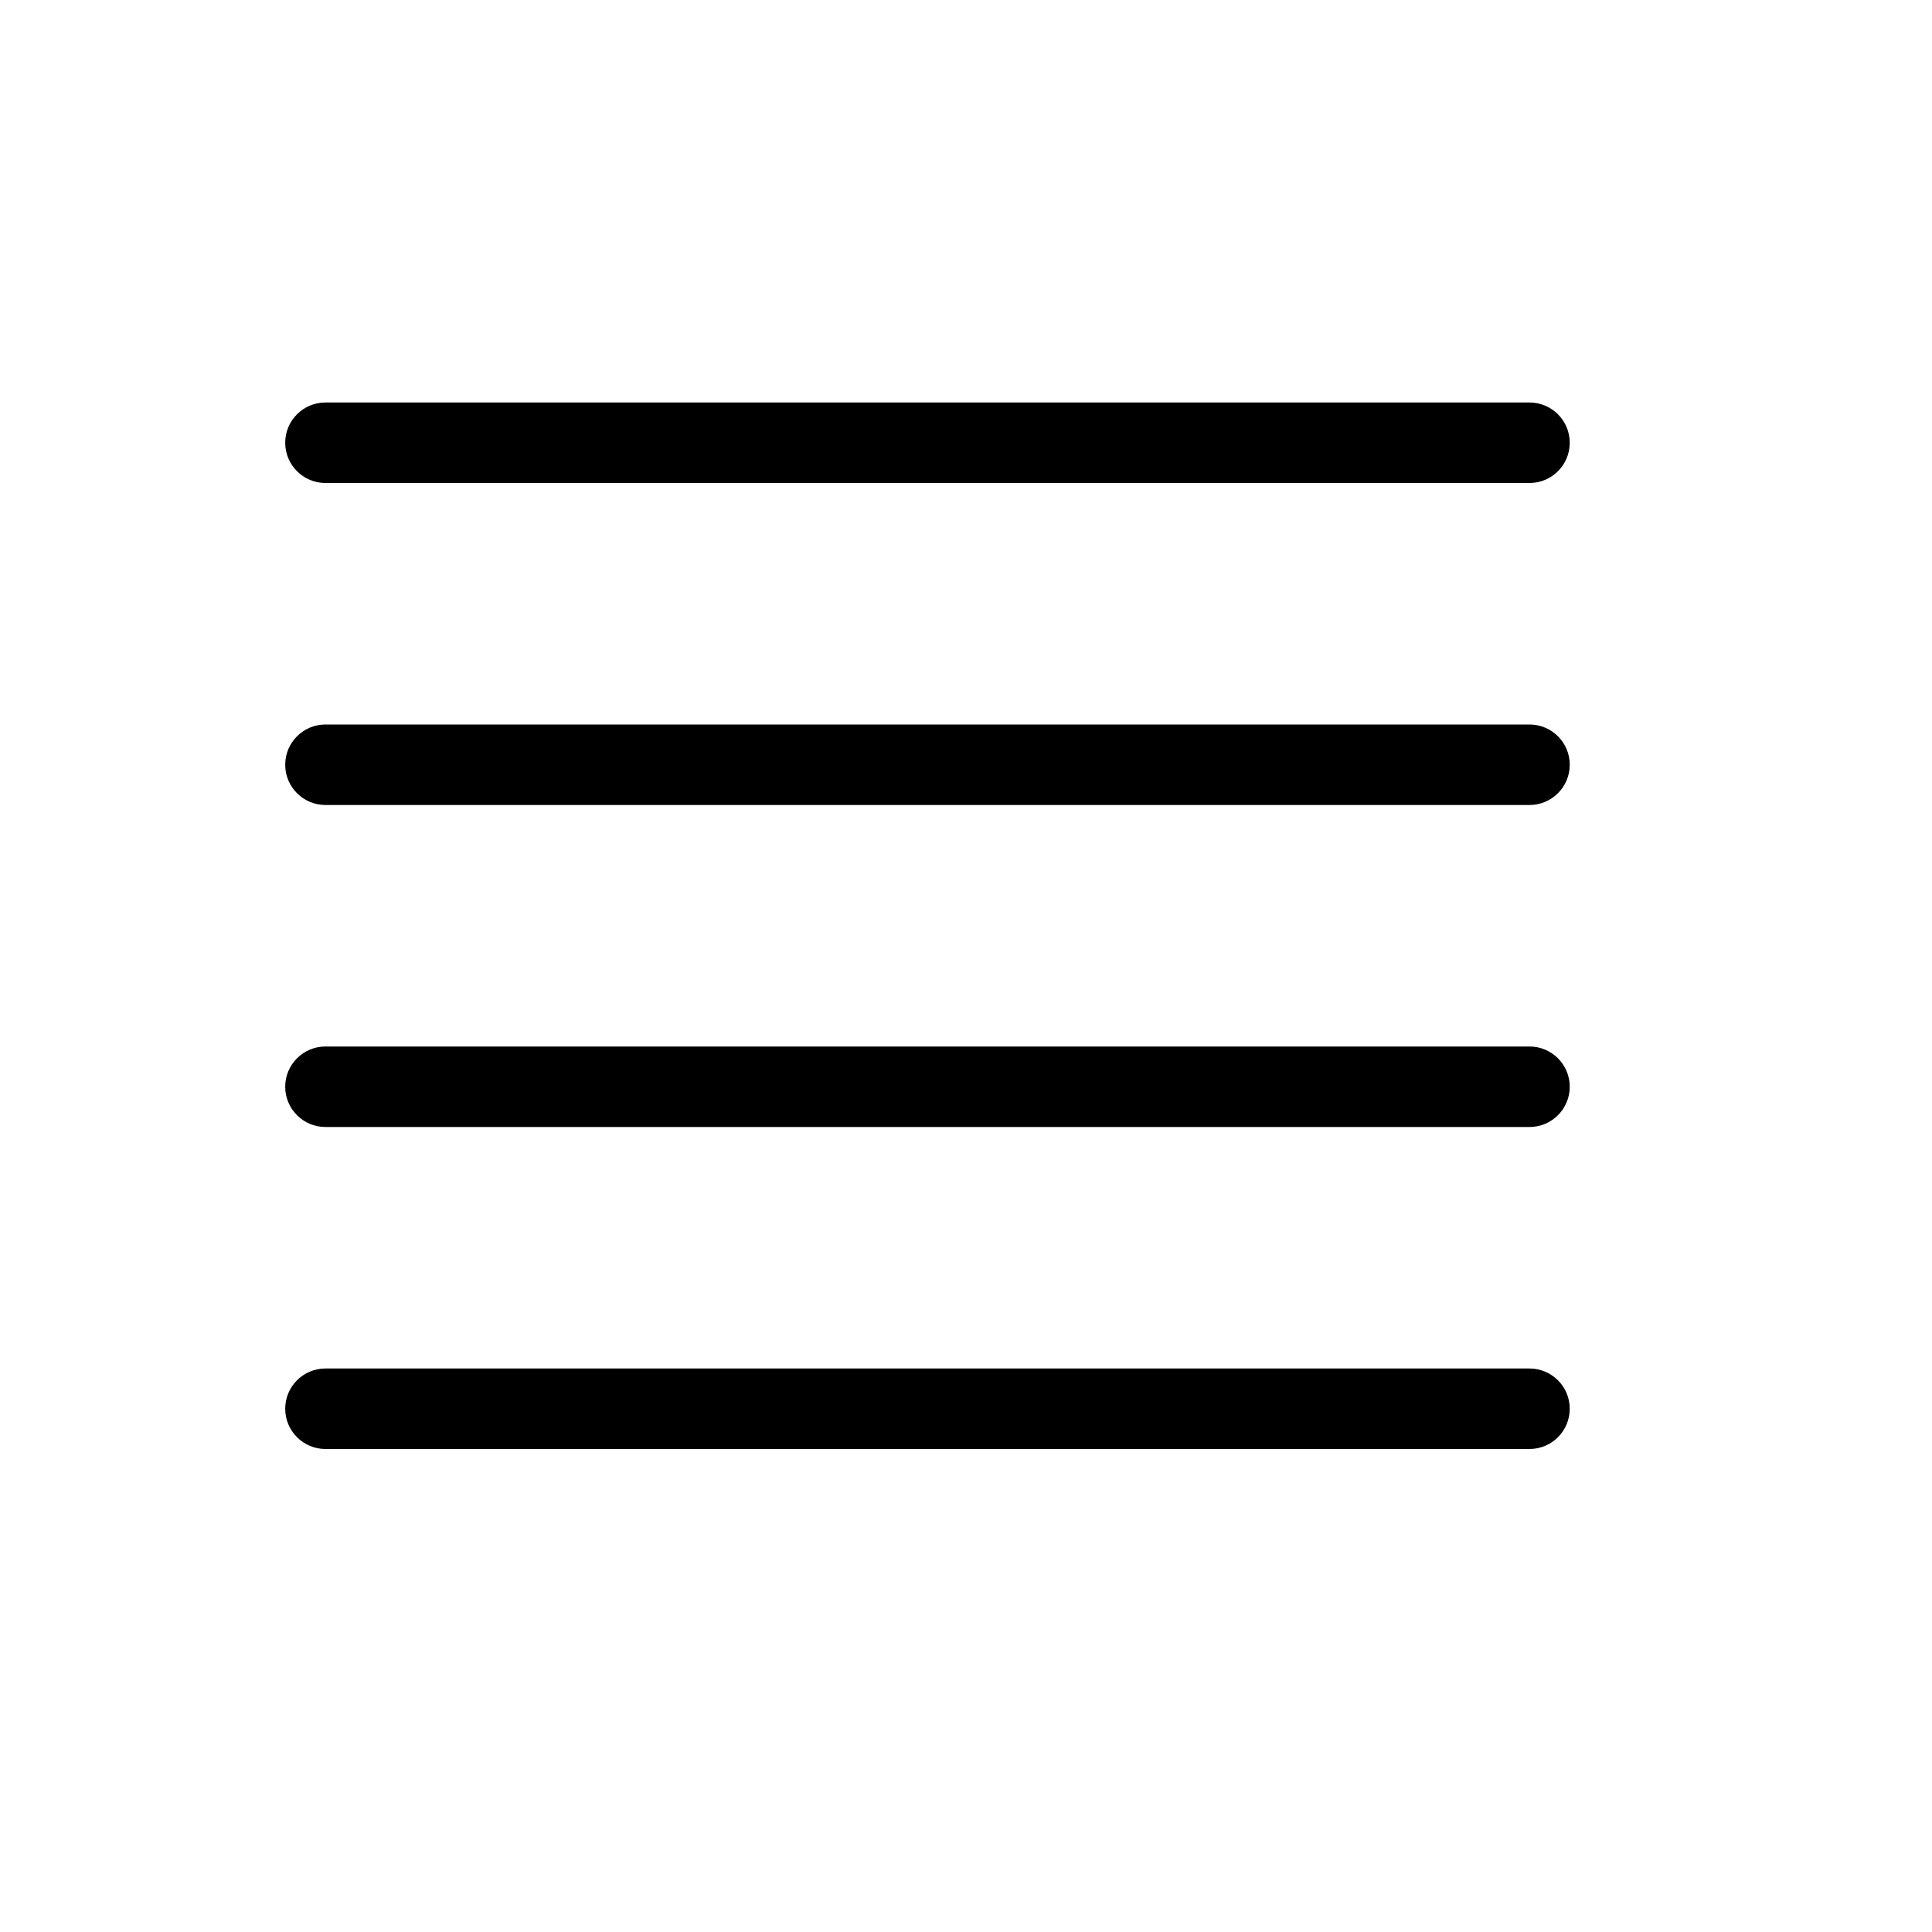
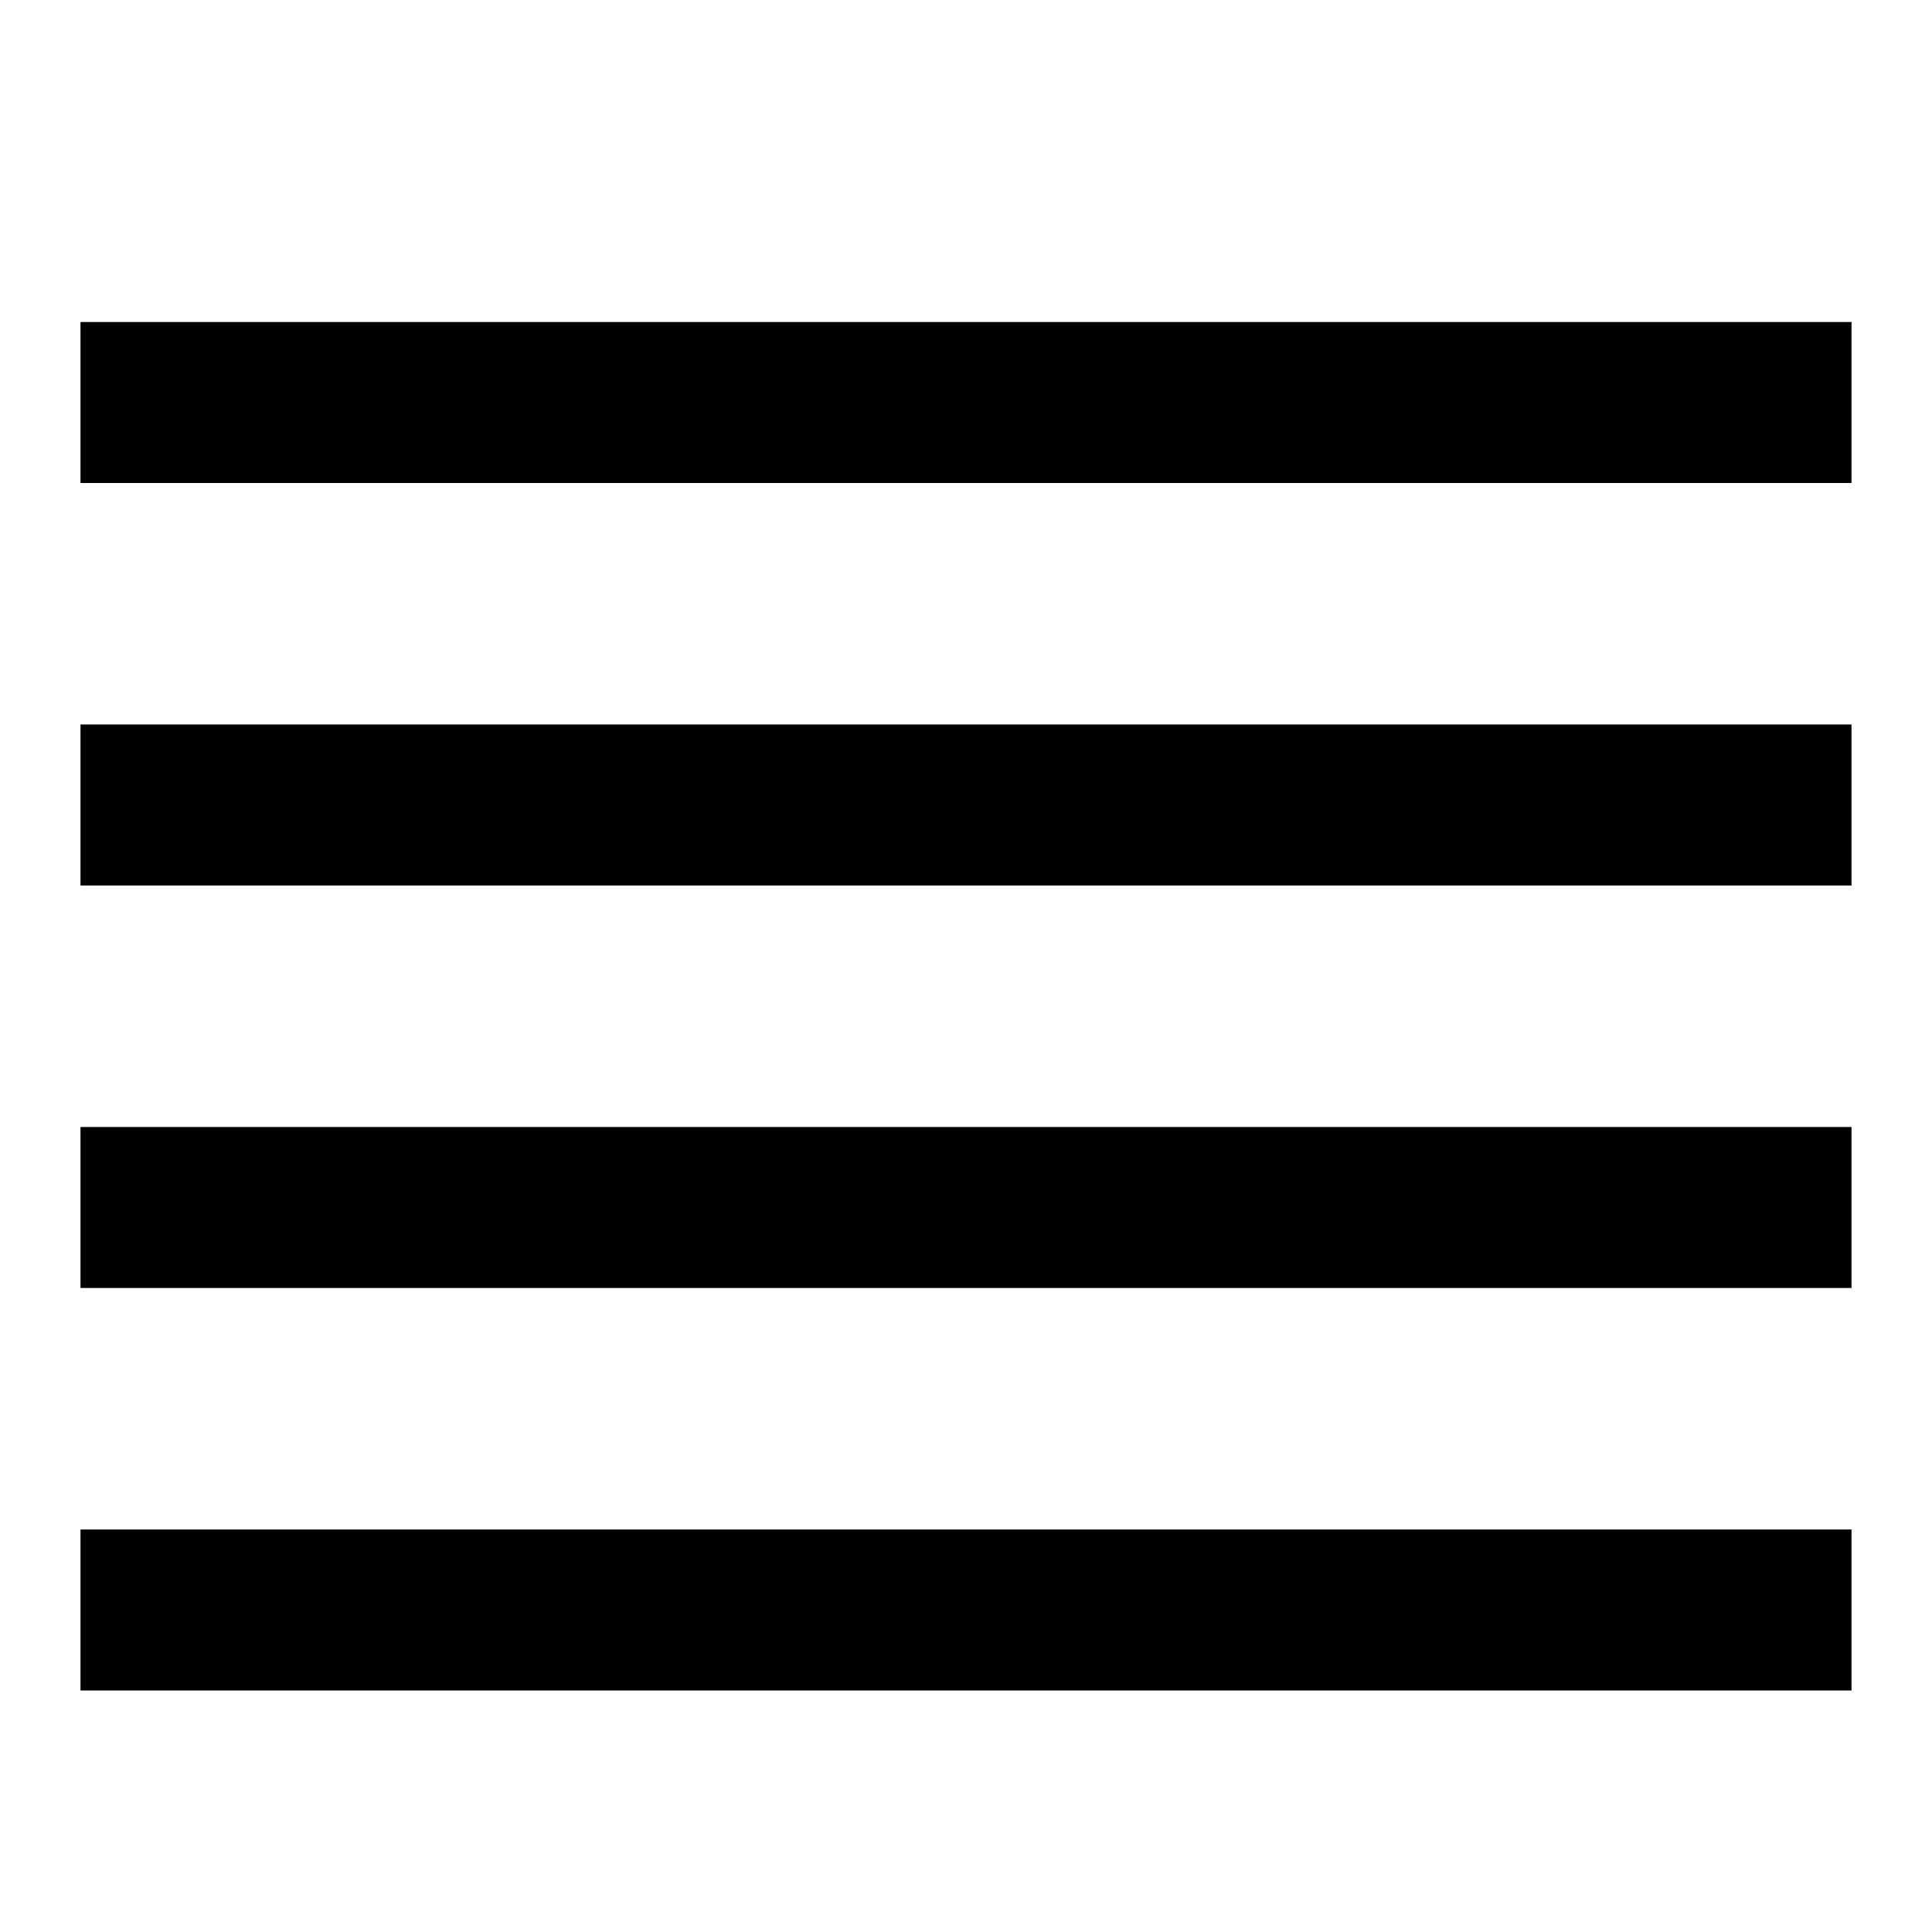
- <svg xmlns="http://www.w3.org/2000/svg" version="1.1" x="0px" y="0px" width="24px" height="24px" viewBox="0 0 24 24" enable-background="new 0 0 24 24" xml:space="preserve">
-   <g id="Outline_Icons_1_">
-     <g id="Outline_Icons">
-       <g>
-         <path d="M4.043,6H19c0.276,0,0.5-0.224,0.5-0.5S19.276,5,19,5H4.043c-0.276,0-0.5,0.224-0.5,0.5S3.767,6,4.043,6z" />
-         <path d="M19,9H4.043c-0.276,0-0.5,0.224-0.5,0.5s0.224,0.5,0.5,0.5H19c0.276,0,0.5-0.224,0.5-0.5S19.276,9,19,9z" />
-         <path d="M19,13H4.043c-0.276,0-0.5,0.224-0.5,0.5s0.224,0.5,0.5,0.5H19c0.276,0,0.5-0.224,0.5-0.5S19.276,13,19,13z" />
-         <path d="M19,17H4.043c-0.276,0-0.5,0.224-0.5,0.5s0.224,0.5,0.5,0.5H19c0.276,0,0.5-0.224,0.5-0.5S19.276,17,19,17z" />
-       </g>
+ <svg xmlns="http://www.w3.org/2000/svg" width="24" height="24" viewBox="0 0 24 24">
+   <g fill-rule="evenodd">
+     <g transform="translate(1 4)">
+       <polygon points="22 5 0 5 0 7 22 7" />
+       <polygon points="22 10 0 10 0 12 22 12" />
+       <polygon points="22 0 0 0 0 2 22 2" />
+       <polygon points="22 15 0 15 0 17 22 17" />
    </g>
  </g>
</svg>
